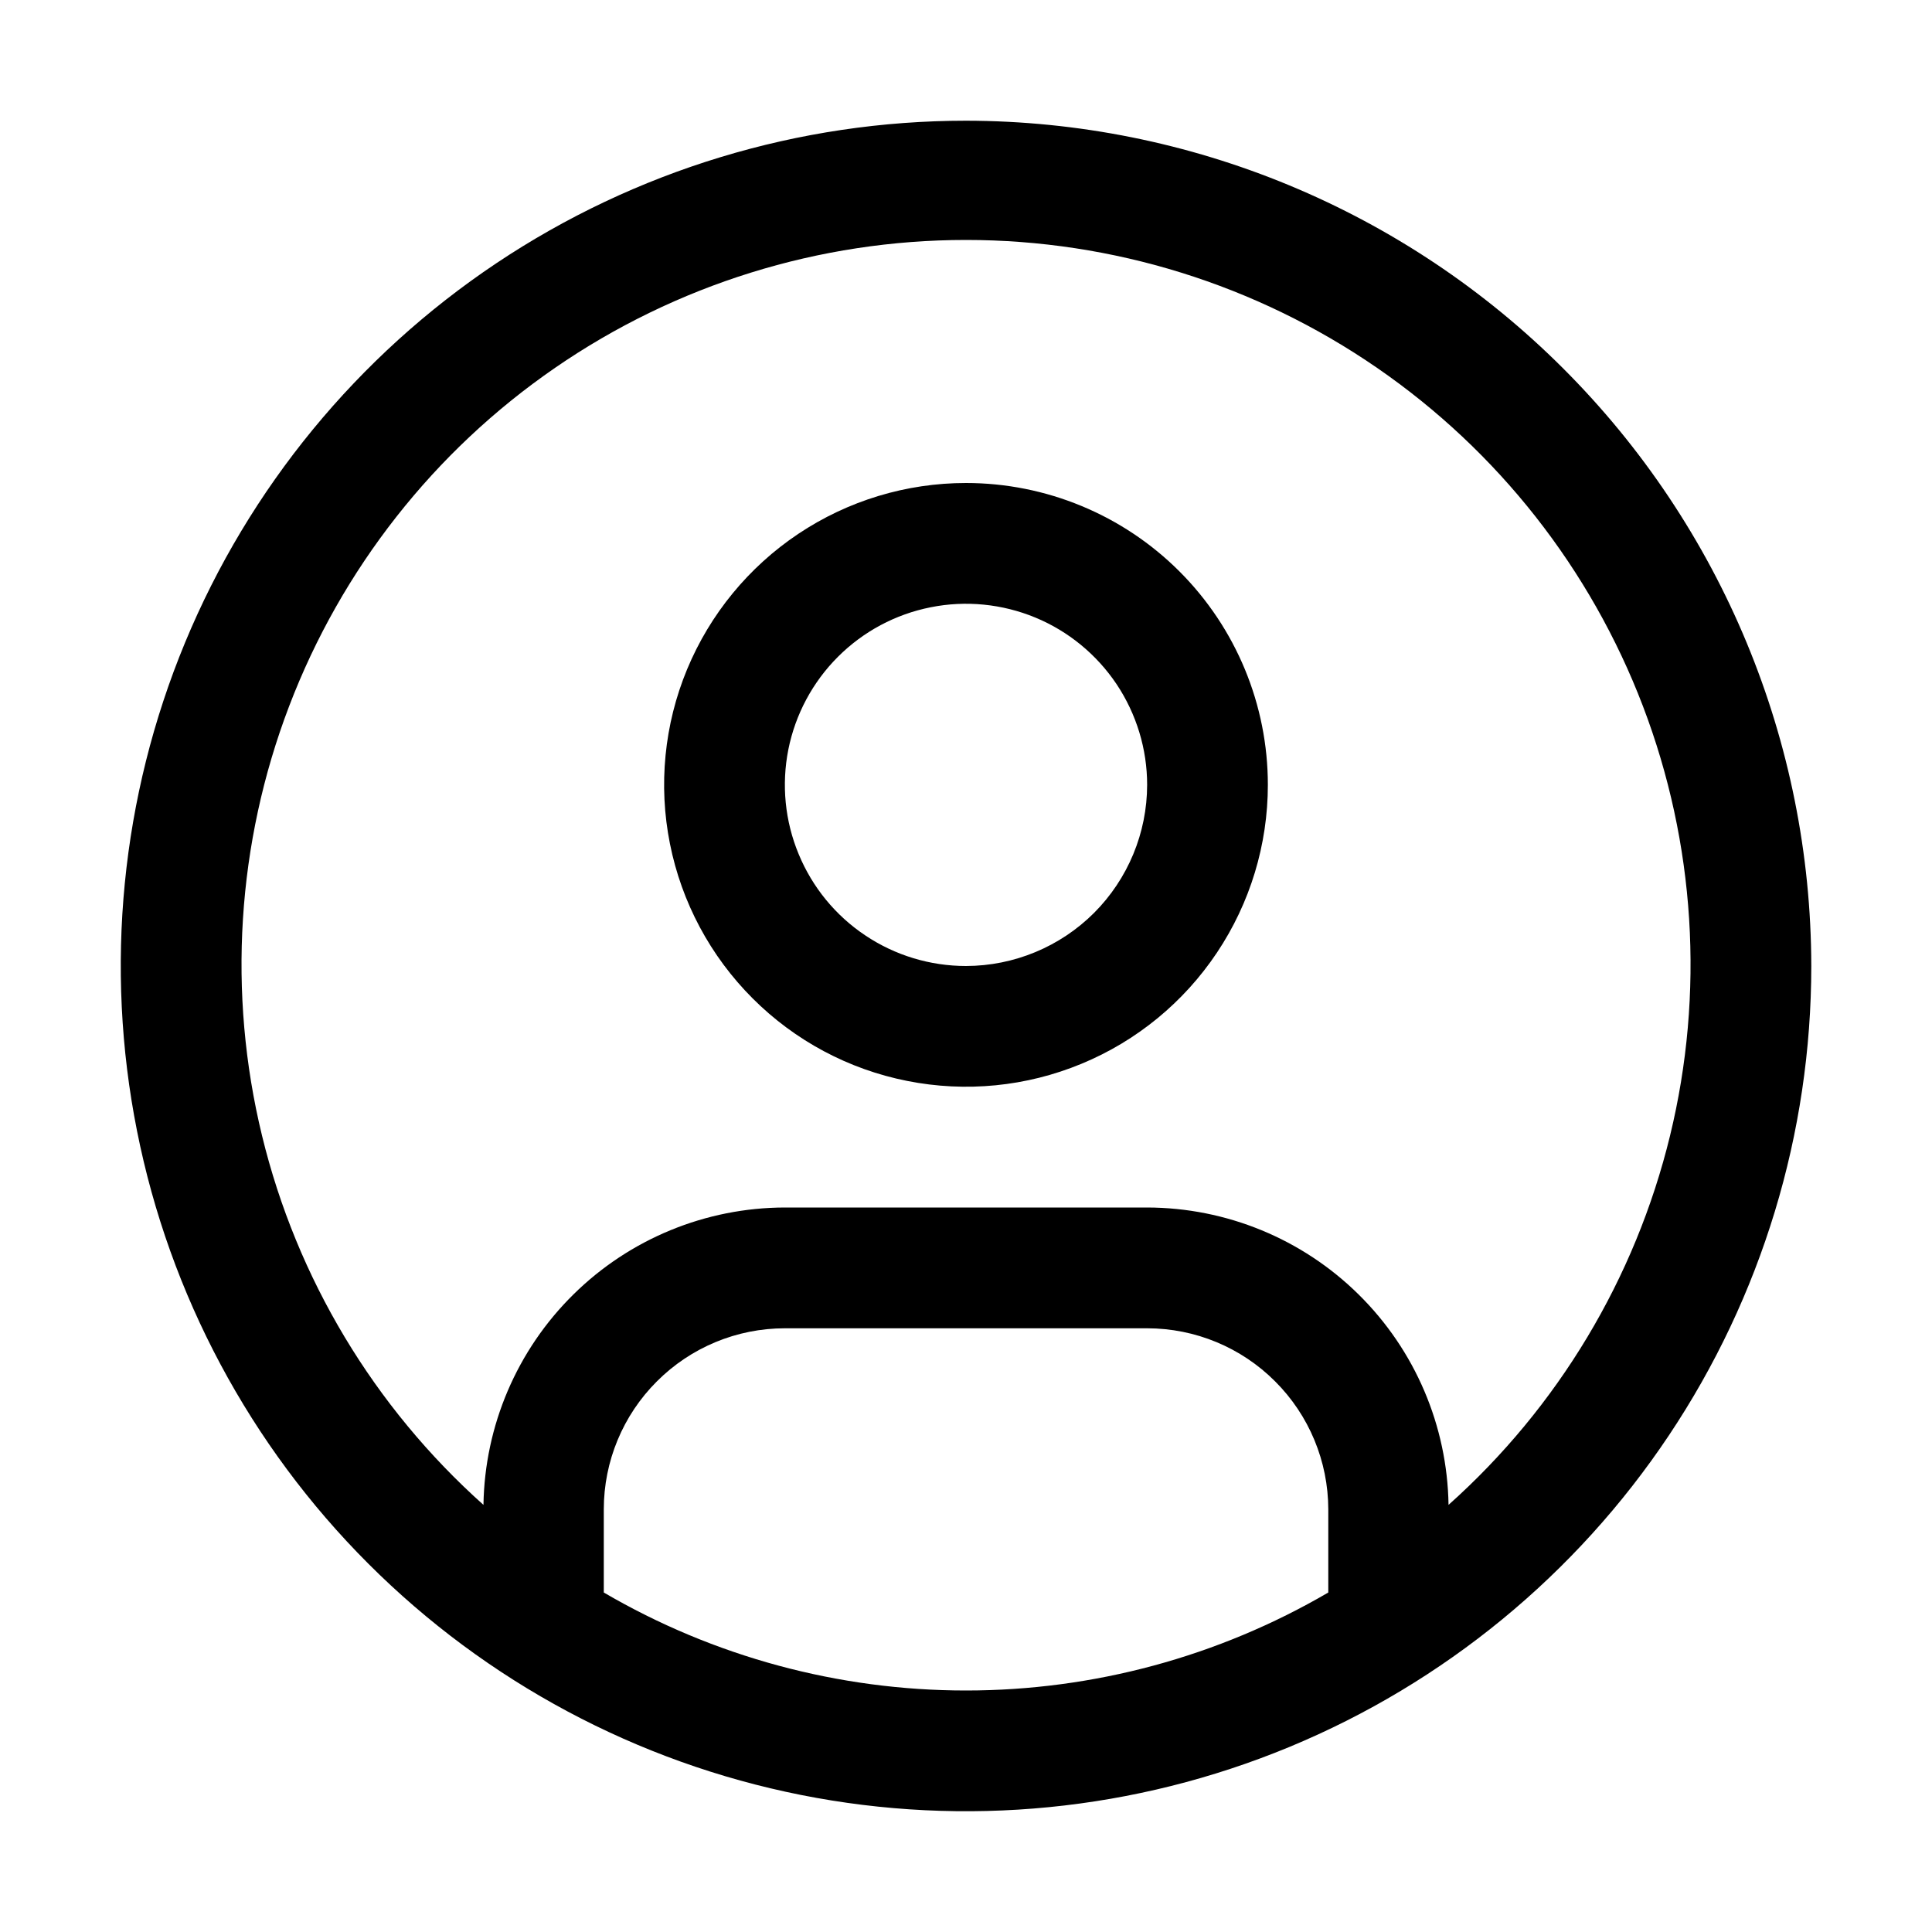
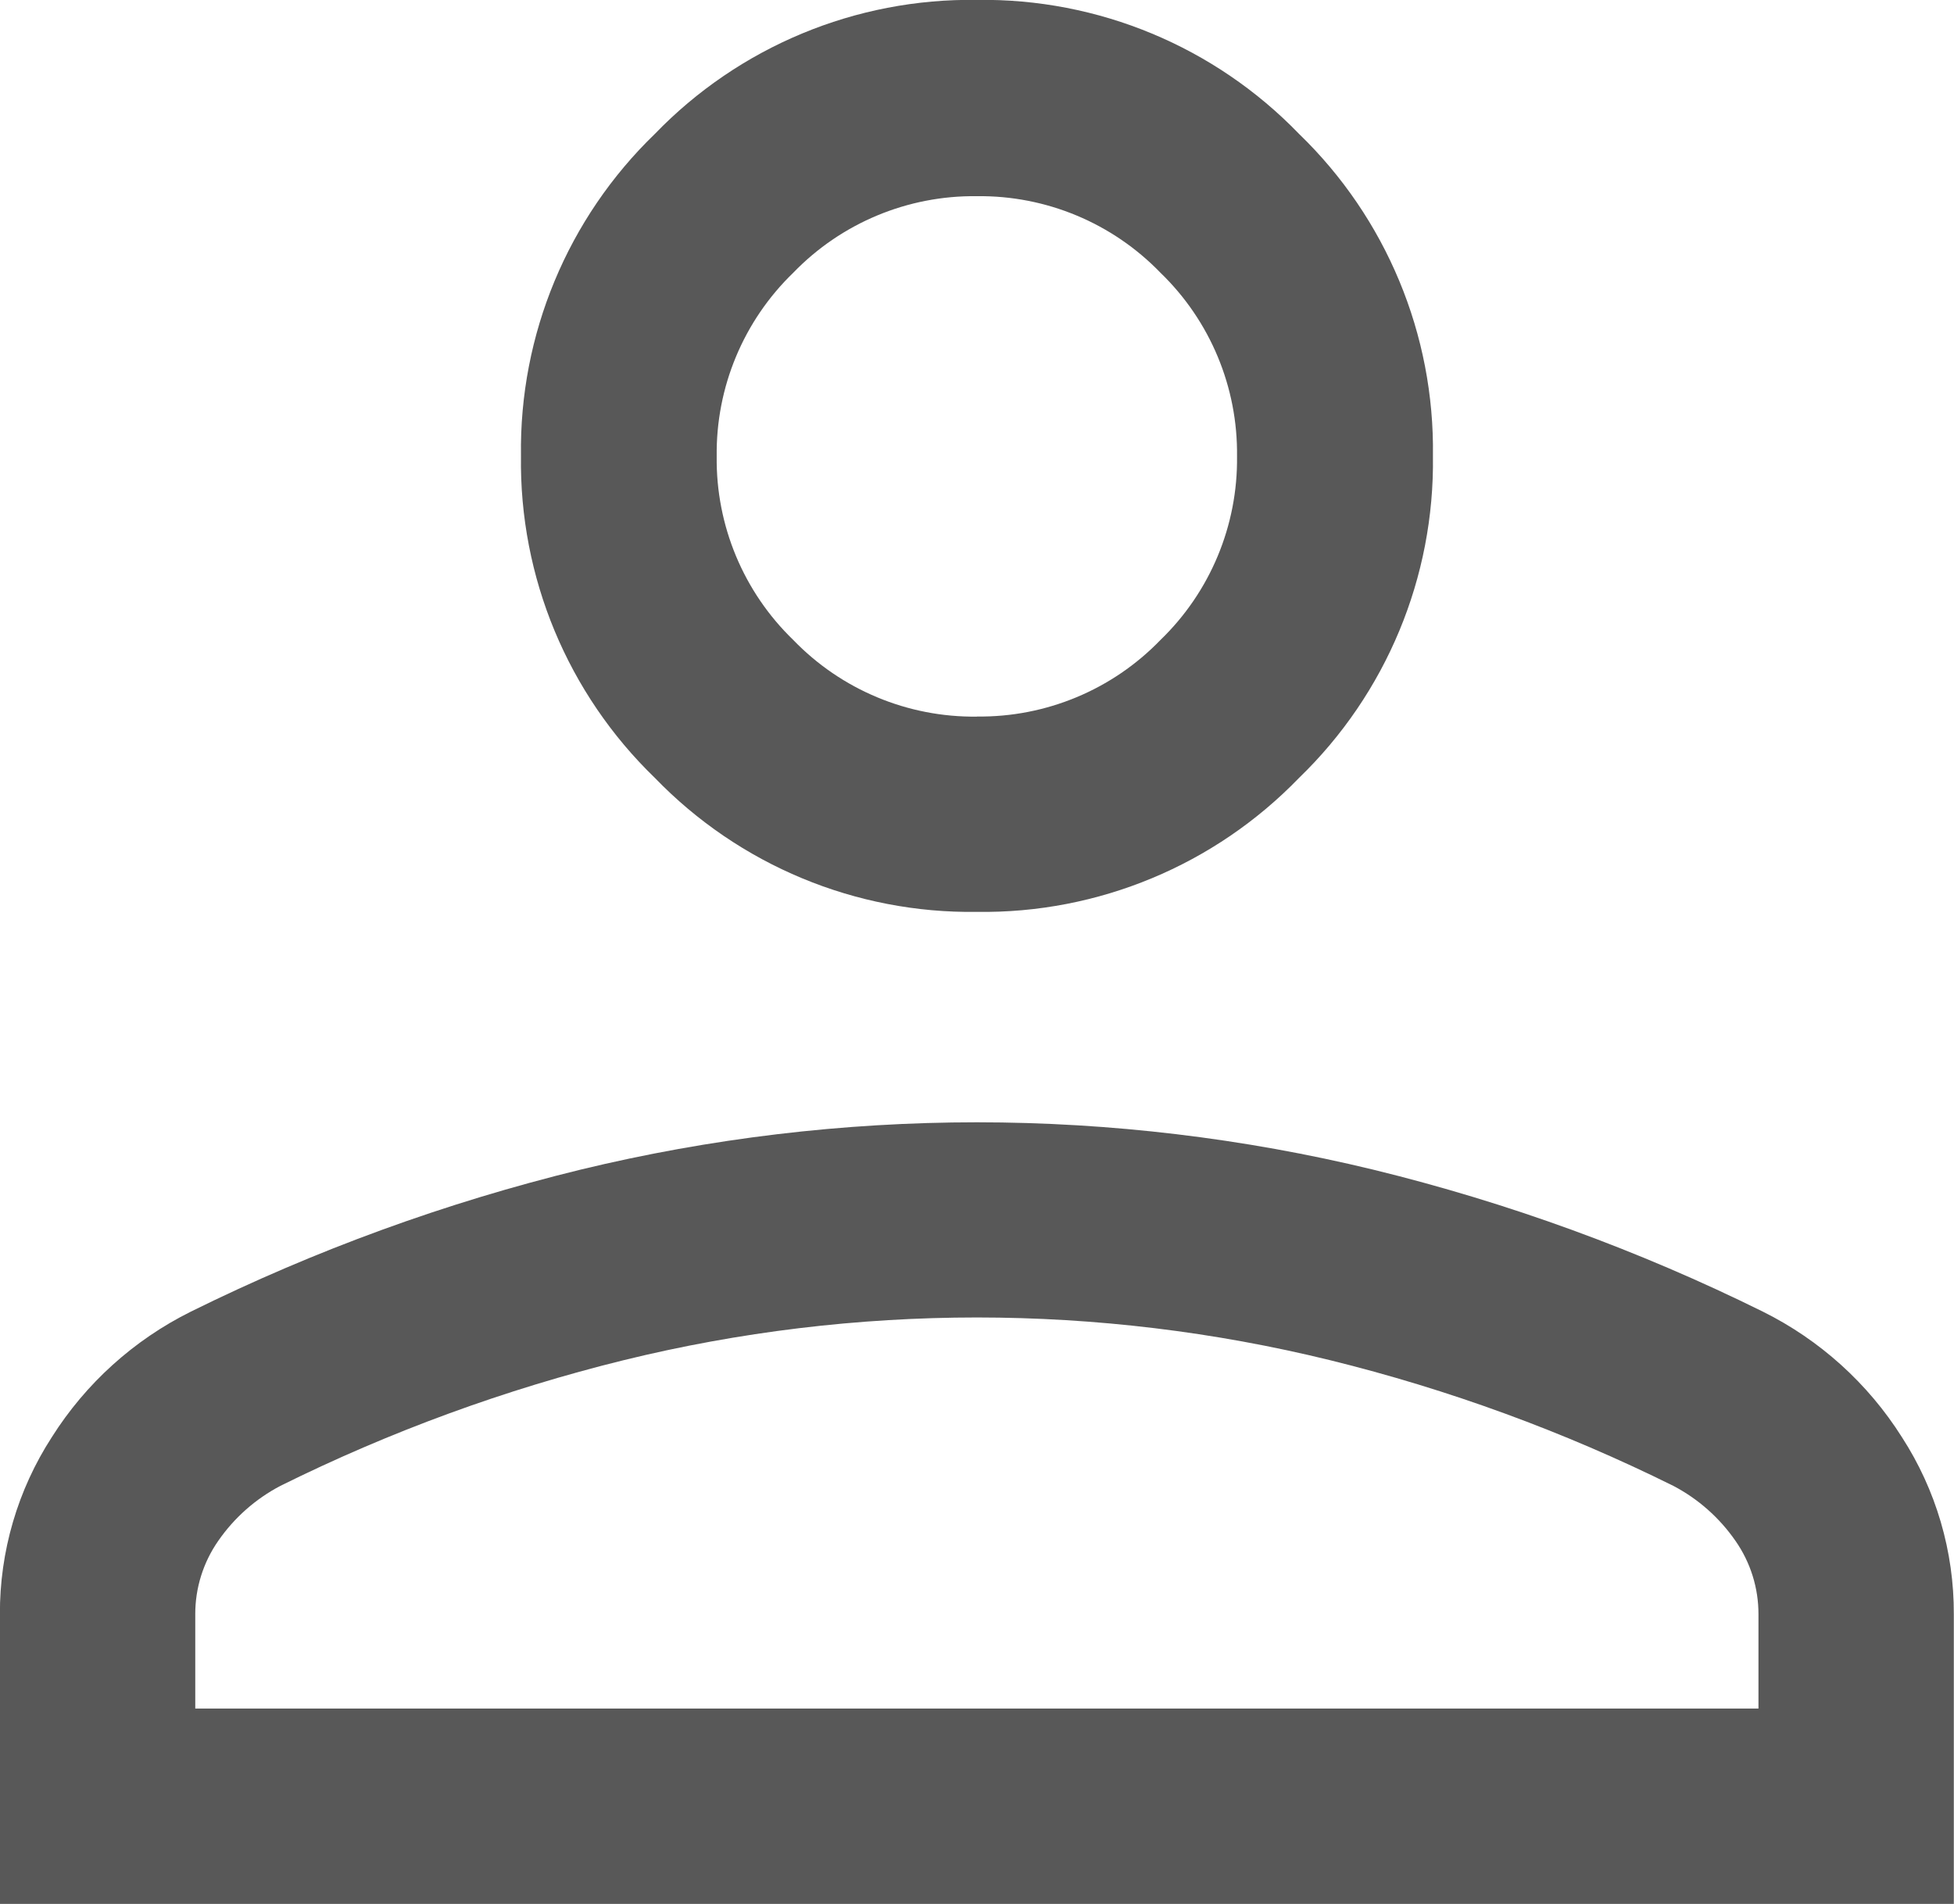
- <svg xmlns="http://www.w3.org/2000/svg" width="25" height="25" viewBox="0 0 25 25" fill="none">
-   <path d="M12.5 6.25C11.727 6.25 10.972 6.479 10.33 6.908C9.687 7.338 9.187 7.948 8.891 8.661C8.595 9.375 8.518 10.161 8.669 10.918C8.82 11.676 9.192 12.372 9.738 12.918C10.284 13.465 10.98 13.837 11.738 13.987C12.496 14.138 13.281 14.061 13.995 13.765C14.709 13.47 15.319 12.969 15.748 12.326C16.177 11.684 16.406 10.929 16.406 10.156C16.406 9.12 15.995 8.127 15.262 7.394C14.53 6.662 13.536 6.25 12.5 6.25ZM12.5 12.5C12.037 12.5 11.583 12.363 11.198 12.105C10.812 11.848 10.512 11.481 10.335 11.053C10.157 10.625 10.111 10.154 10.201 9.699C10.292 9.244 10.515 8.827 10.843 8.499C11.171 8.171 11.588 7.948 12.043 7.858C12.497 7.767 12.969 7.814 13.397 7.991C13.825 8.168 14.191 8.469 14.449 8.854C14.706 9.24 14.844 9.693 14.844 10.156C14.843 10.778 14.596 11.373 14.157 11.813C13.717 12.252 13.121 12.499 12.5 12.5Z" fill="black" />
-   <path d="M12.5 1.562C10.337 1.562 8.222 2.204 6.423 3.406C4.625 4.608 3.223 6.316 2.395 8.314C1.567 10.313 1.351 12.512 1.773 14.634C2.195 16.756 3.236 18.704 4.766 20.234C6.296 21.764 8.245 22.805 10.366 23.227C12.488 23.649 14.687 23.433 16.686 22.605C18.684 21.777 20.392 20.375 21.594 18.576C22.796 16.778 23.438 14.663 23.438 12.5C23.434 9.6 22.281 6.82 20.23 4.77C18.18 2.719 15.4 1.566 12.5 1.562ZM7.813 20.607V19.531C7.813 18.91 8.06 18.314 8.5 17.875C8.939 17.435 9.535 17.188 10.156 17.188H14.844C15.465 17.188 16.061 17.435 16.5 17.875C16.94 18.314 17.187 18.91 17.188 19.531V20.607C15.765 21.438 14.147 21.875 12.5 21.875C10.853 21.875 9.235 21.438 7.813 20.607ZM18.744 19.473C18.728 18.449 18.311 17.471 17.581 16.751C16.852 16.031 15.869 15.627 14.844 15.625H10.156C9.131 15.627 8.148 16.031 7.419 16.751C6.689 17.471 6.272 18.449 6.256 19.473C4.84 18.208 3.84 16.543 3.391 14.697C2.942 12.852 3.064 10.914 3.741 9.139C4.418 7.364 5.618 5.837 7.182 4.76C8.747 3.682 10.601 3.105 12.5 3.105C14.4 3.105 16.254 3.682 17.819 4.76C19.383 5.837 20.583 7.364 21.26 9.139C21.937 10.914 22.059 12.852 21.61 14.697C21.16 16.543 20.161 18.208 18.744 19.473H18.744Z" fill="black" />
+ <svg xmlns="http://www.w3.org/2000/svg" width="21.285" height="20.739" viewBox="0 0 21.285 20.739">
+   <path id="person_FILL0_wght300_GRAD0_opsz24" d="M190.643-762.373a4.783,4.783,0,0,1-3.508-1.459,4.782,4.782,0,0,1-1.459-3.508,4.782,4.782,0,0,1,1.459-3.508,4.782,4.782,0,0,1,3.508-1.459,4.782,4.782,0,0,1,3.508,1.459,4.782,4.782,0,0,1,1.459,3.508,4.782,4.782,0,0,1-1.459,3.508A4.783,4.783,0,0,1,190.643-762.373ZM180-751.567v-3.154a3.523,3.523,0,0,1,.566-1.931,3.78,3.78,0,0,1,1.513-1.366,20.586,20.586,0,0,1,4.245-1.547,18.376,18.376,0,0,1,4.318-.516,18.376,18.376,0,0,1,4.318.516,20.586,20.586,0,0,1,4.245,1.547,3.78,3.78,0,0,1,1.513,1.366,3.523,3.523,0,0,1,.566,1.931v3.154Zm2.128-2.128h17.028v-1.026a1.39,1.39,0,0,0-.25-.8,1.89,1.89,0,0,0-.678-.6,18.238,18.238,0,0,0-3.74-1.369,16.166,16.166,0,0,0-3.846-.465,16.166,16.166,0,0,0-3.846.465,18.237,18.237,0,0,0-3.74,1.369,1.89,1.89,0,0,0-.678.6,1.391,1.391,0,0,0-.25.8Zm8.514-10.806a2.733,2.733,0,0,0,2-.834,2.733,2.733,0,0,0,.834-2,2.733,2.733,0,0,0-.834-2,2.733,2.733,0,0,0-2-.834,2.733,2.733,0,0,0-2,.834,2.733,2.733,0,0,0-.834,2,2.733,2.733,0,0,0,.834,2A2.733,2.733,0,0,0,190.643-764.5ZM190.643-767.34ZM190.643-753.7Z" transform="translate(-180.001 772.306)" fill="#585858" />
</svg>
